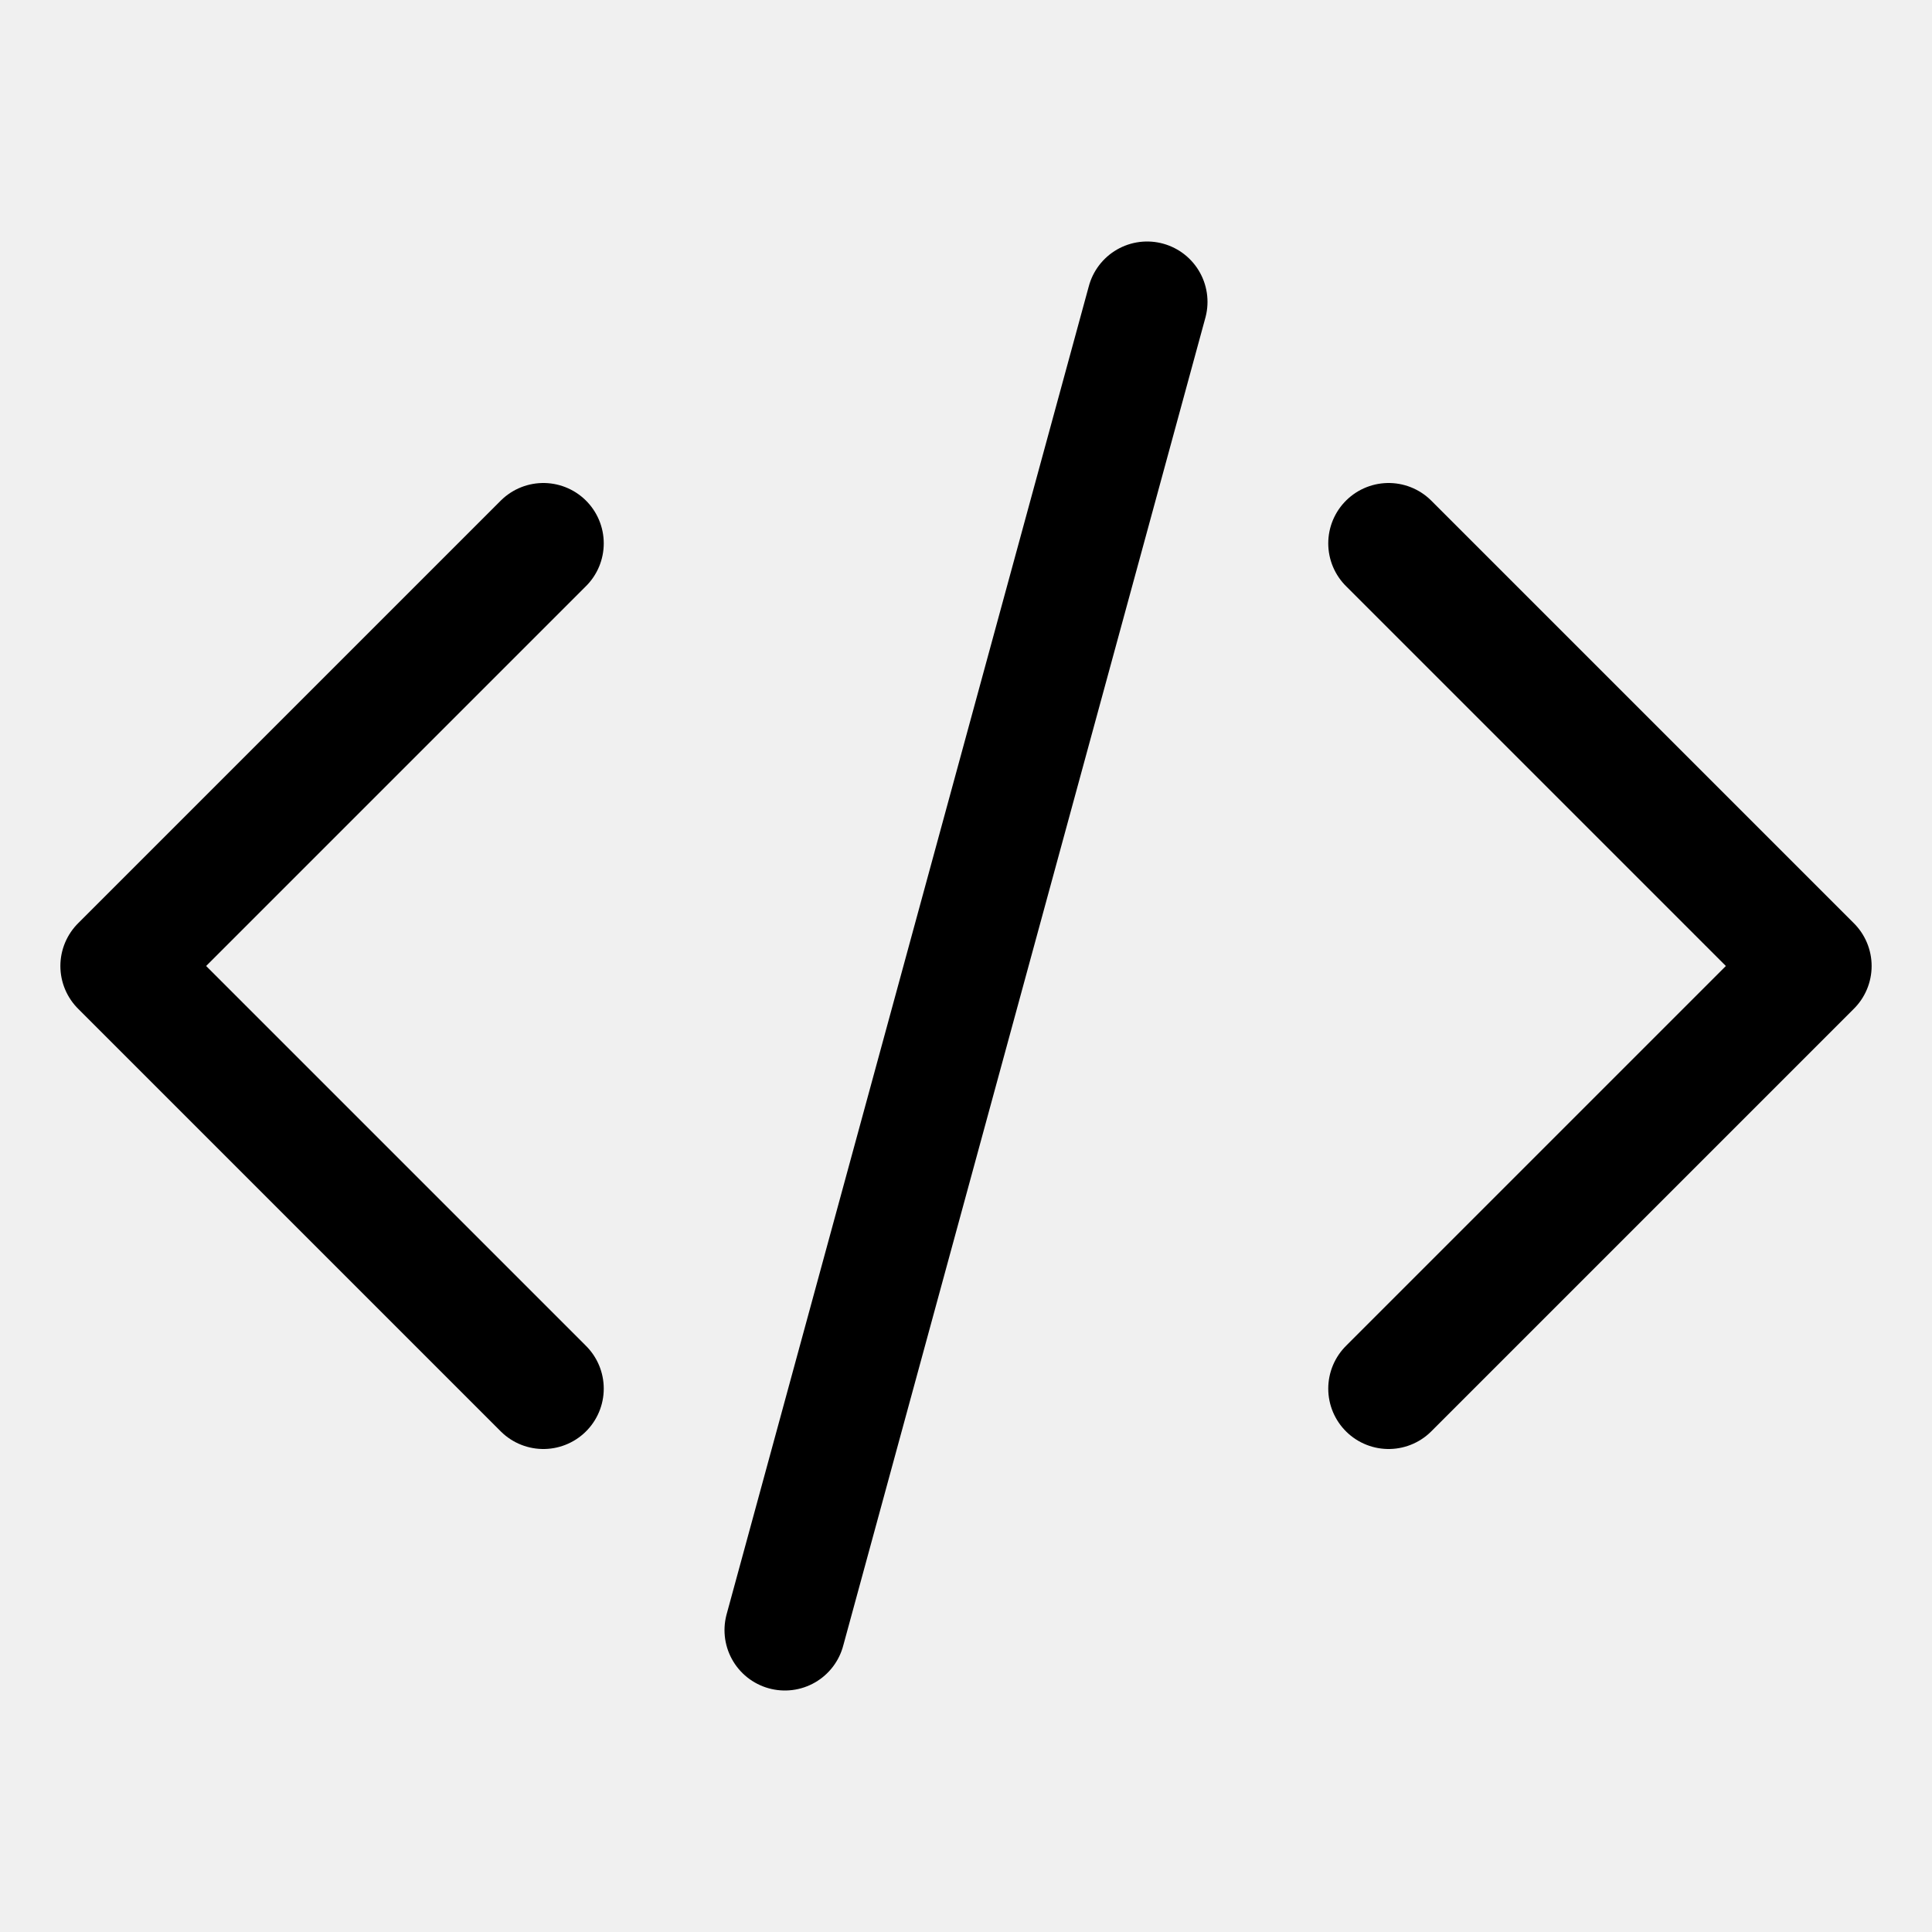
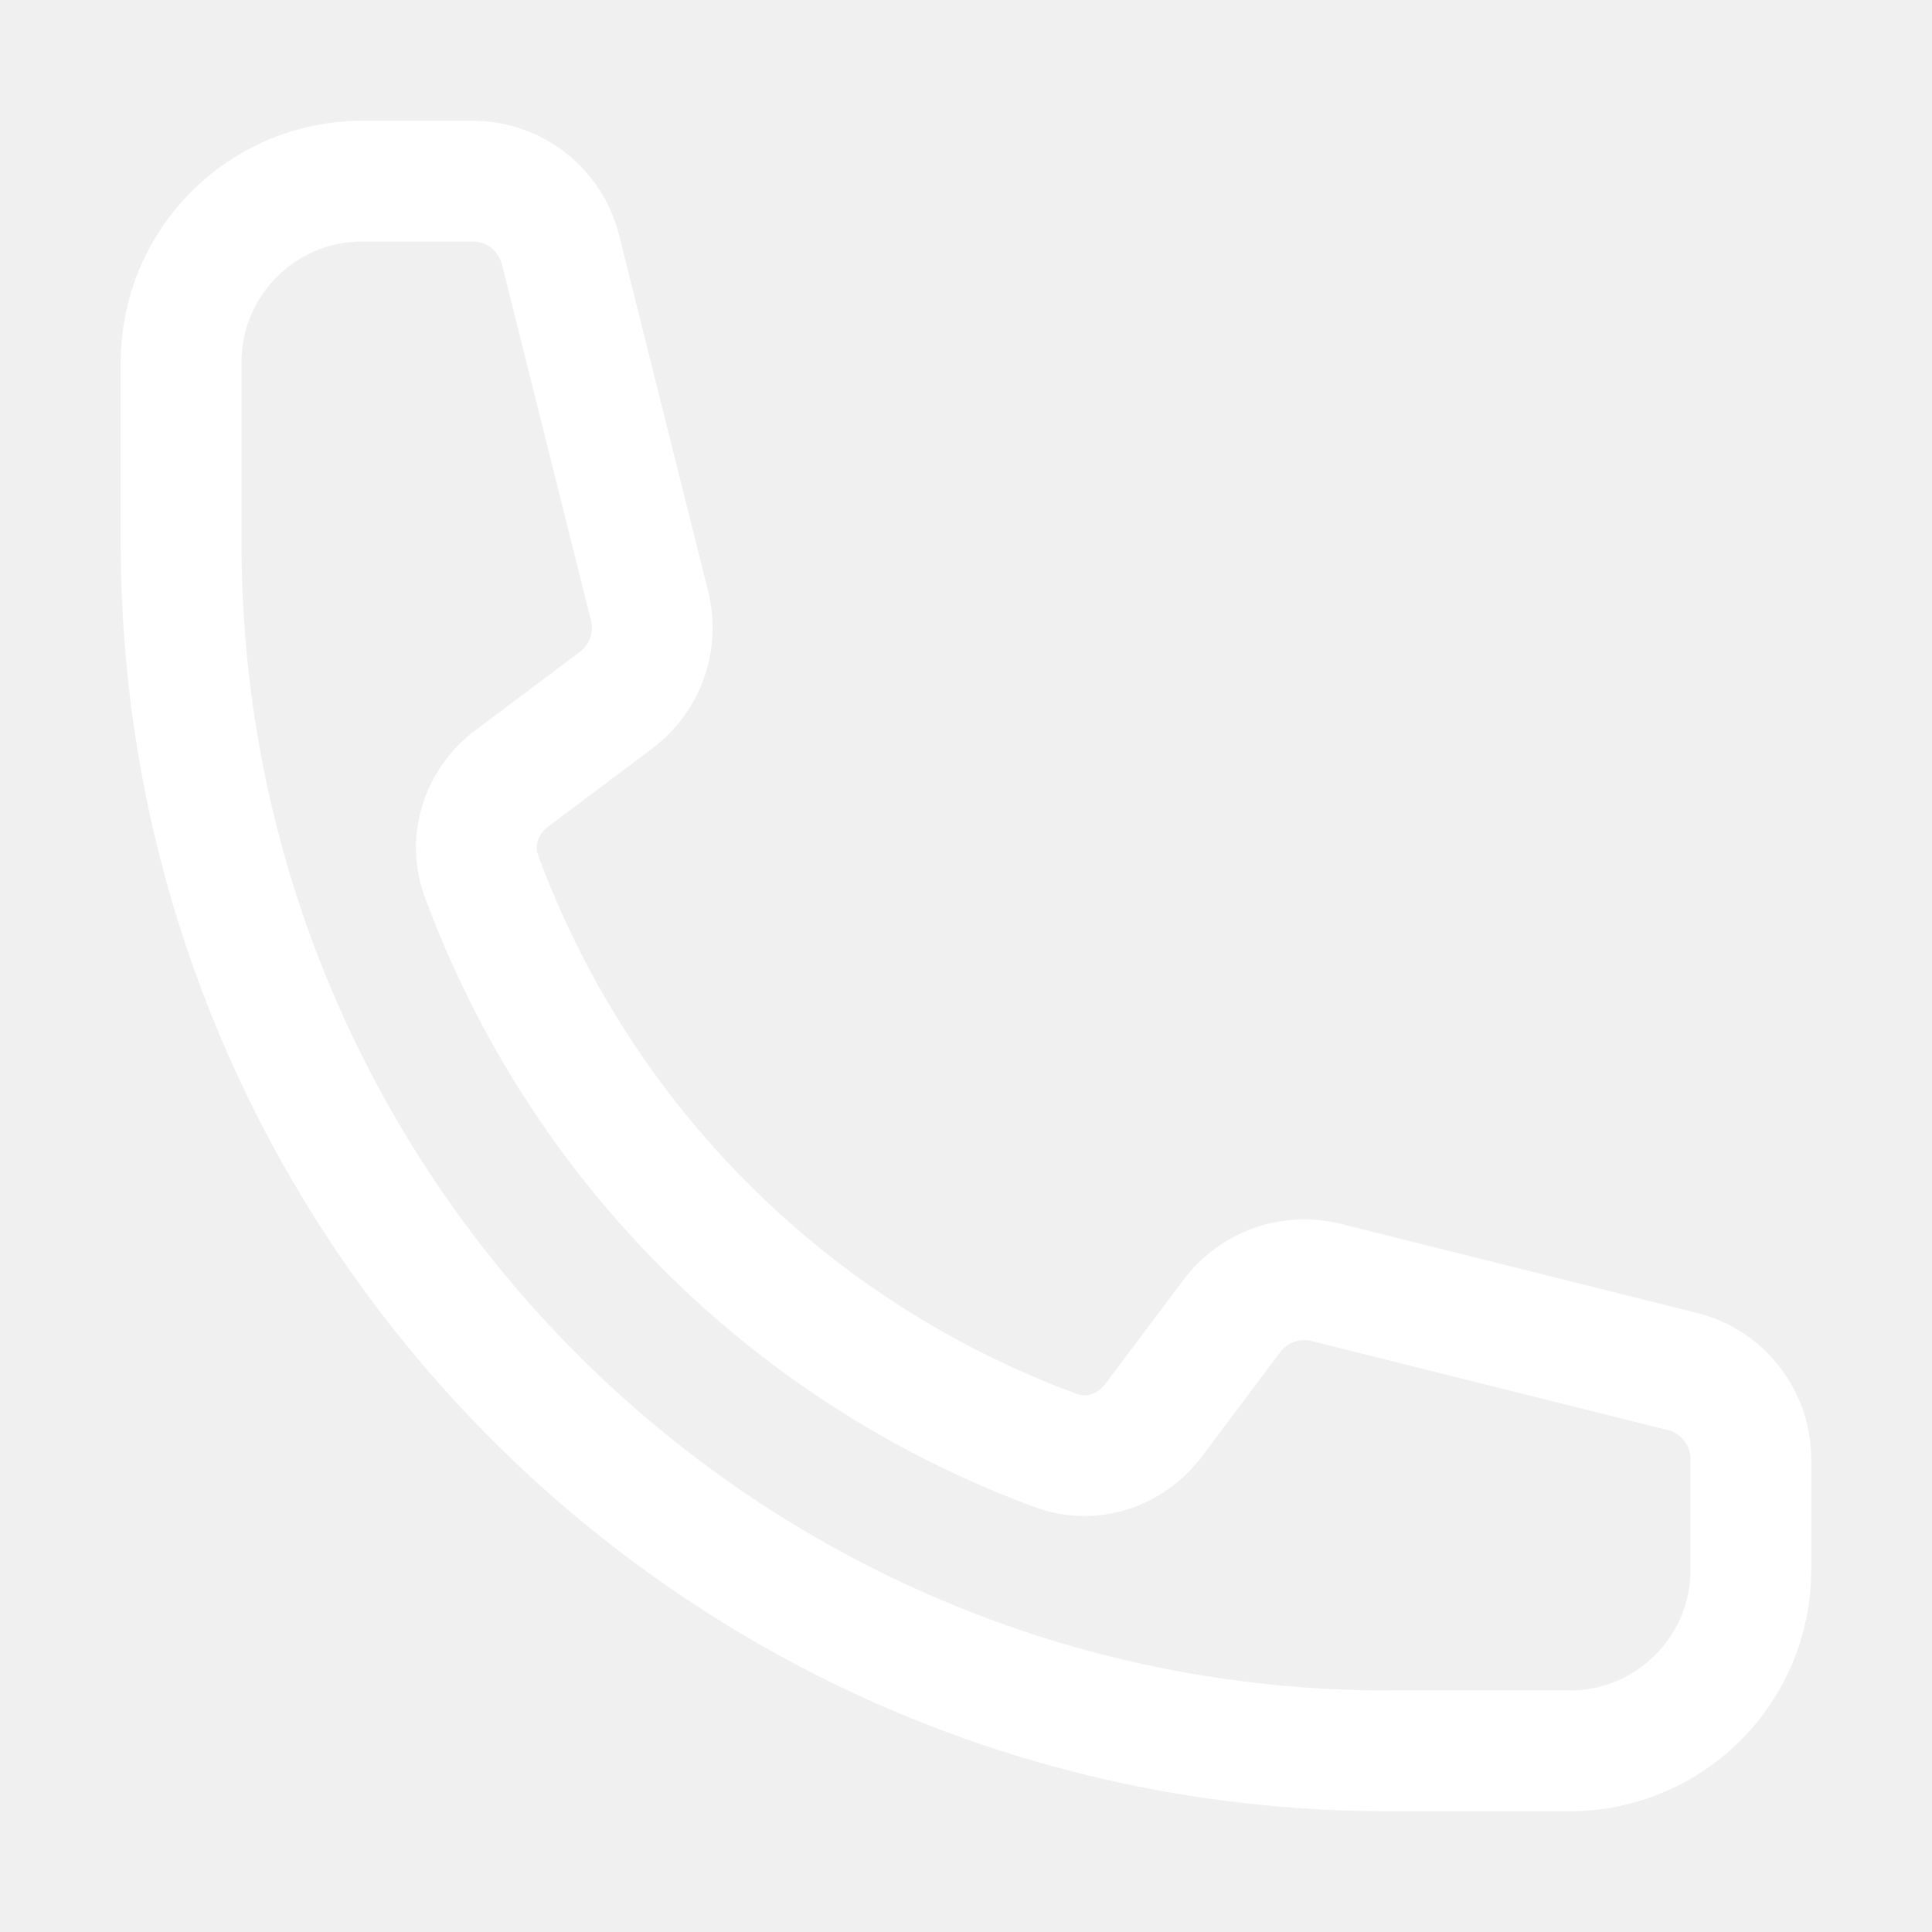
- <svg xmlns="http://www.w3.org/2000/svg" fill="none" viewBox="0 0 24 24" stroke-width="1.5" stroke="currentColor" class="w-6 h-6">
-   <path stroke-linecap="round" stroke-linejoin="round" d="M17.25 6.75 22.5 12l-5.25 5.25m-10.5 0L1.5 12l5.25-5.25m7.5-3-4.5 16.5" />
+ <svg xmlns="http://www.w3.org/2000/svg" fill="none" viewBox="0 0 24 24" stroke-width="1.5" stroke="white" class="w-6 h-6">
+   <path stroke-linecap="round" stroke-linejoin="round" d="M2.25 6.75c0 8.284 6.716 15 15 15h2.25a2.25 2.25 0 0 0 2.25-2.25v-1.372c0-.516-.351-.966-.852-1.091l-4.423-1.106c-.44-.11-.902.055-1.173.417l-.97 1.293c-.282.376-.769.542-1.21.38a12.035 12.035 0 0 1-7.143-7.143c-.162-.441.004-.928.38-1.21l1.293-.97c.363-.271.527-.734.417-1.173L6.963 3.102a1.125 1.125 0 0 0-1.091-.852H4.5A2.25 2.25 0 0 0 2.25 4.5v2.25Z" />
</svg>
